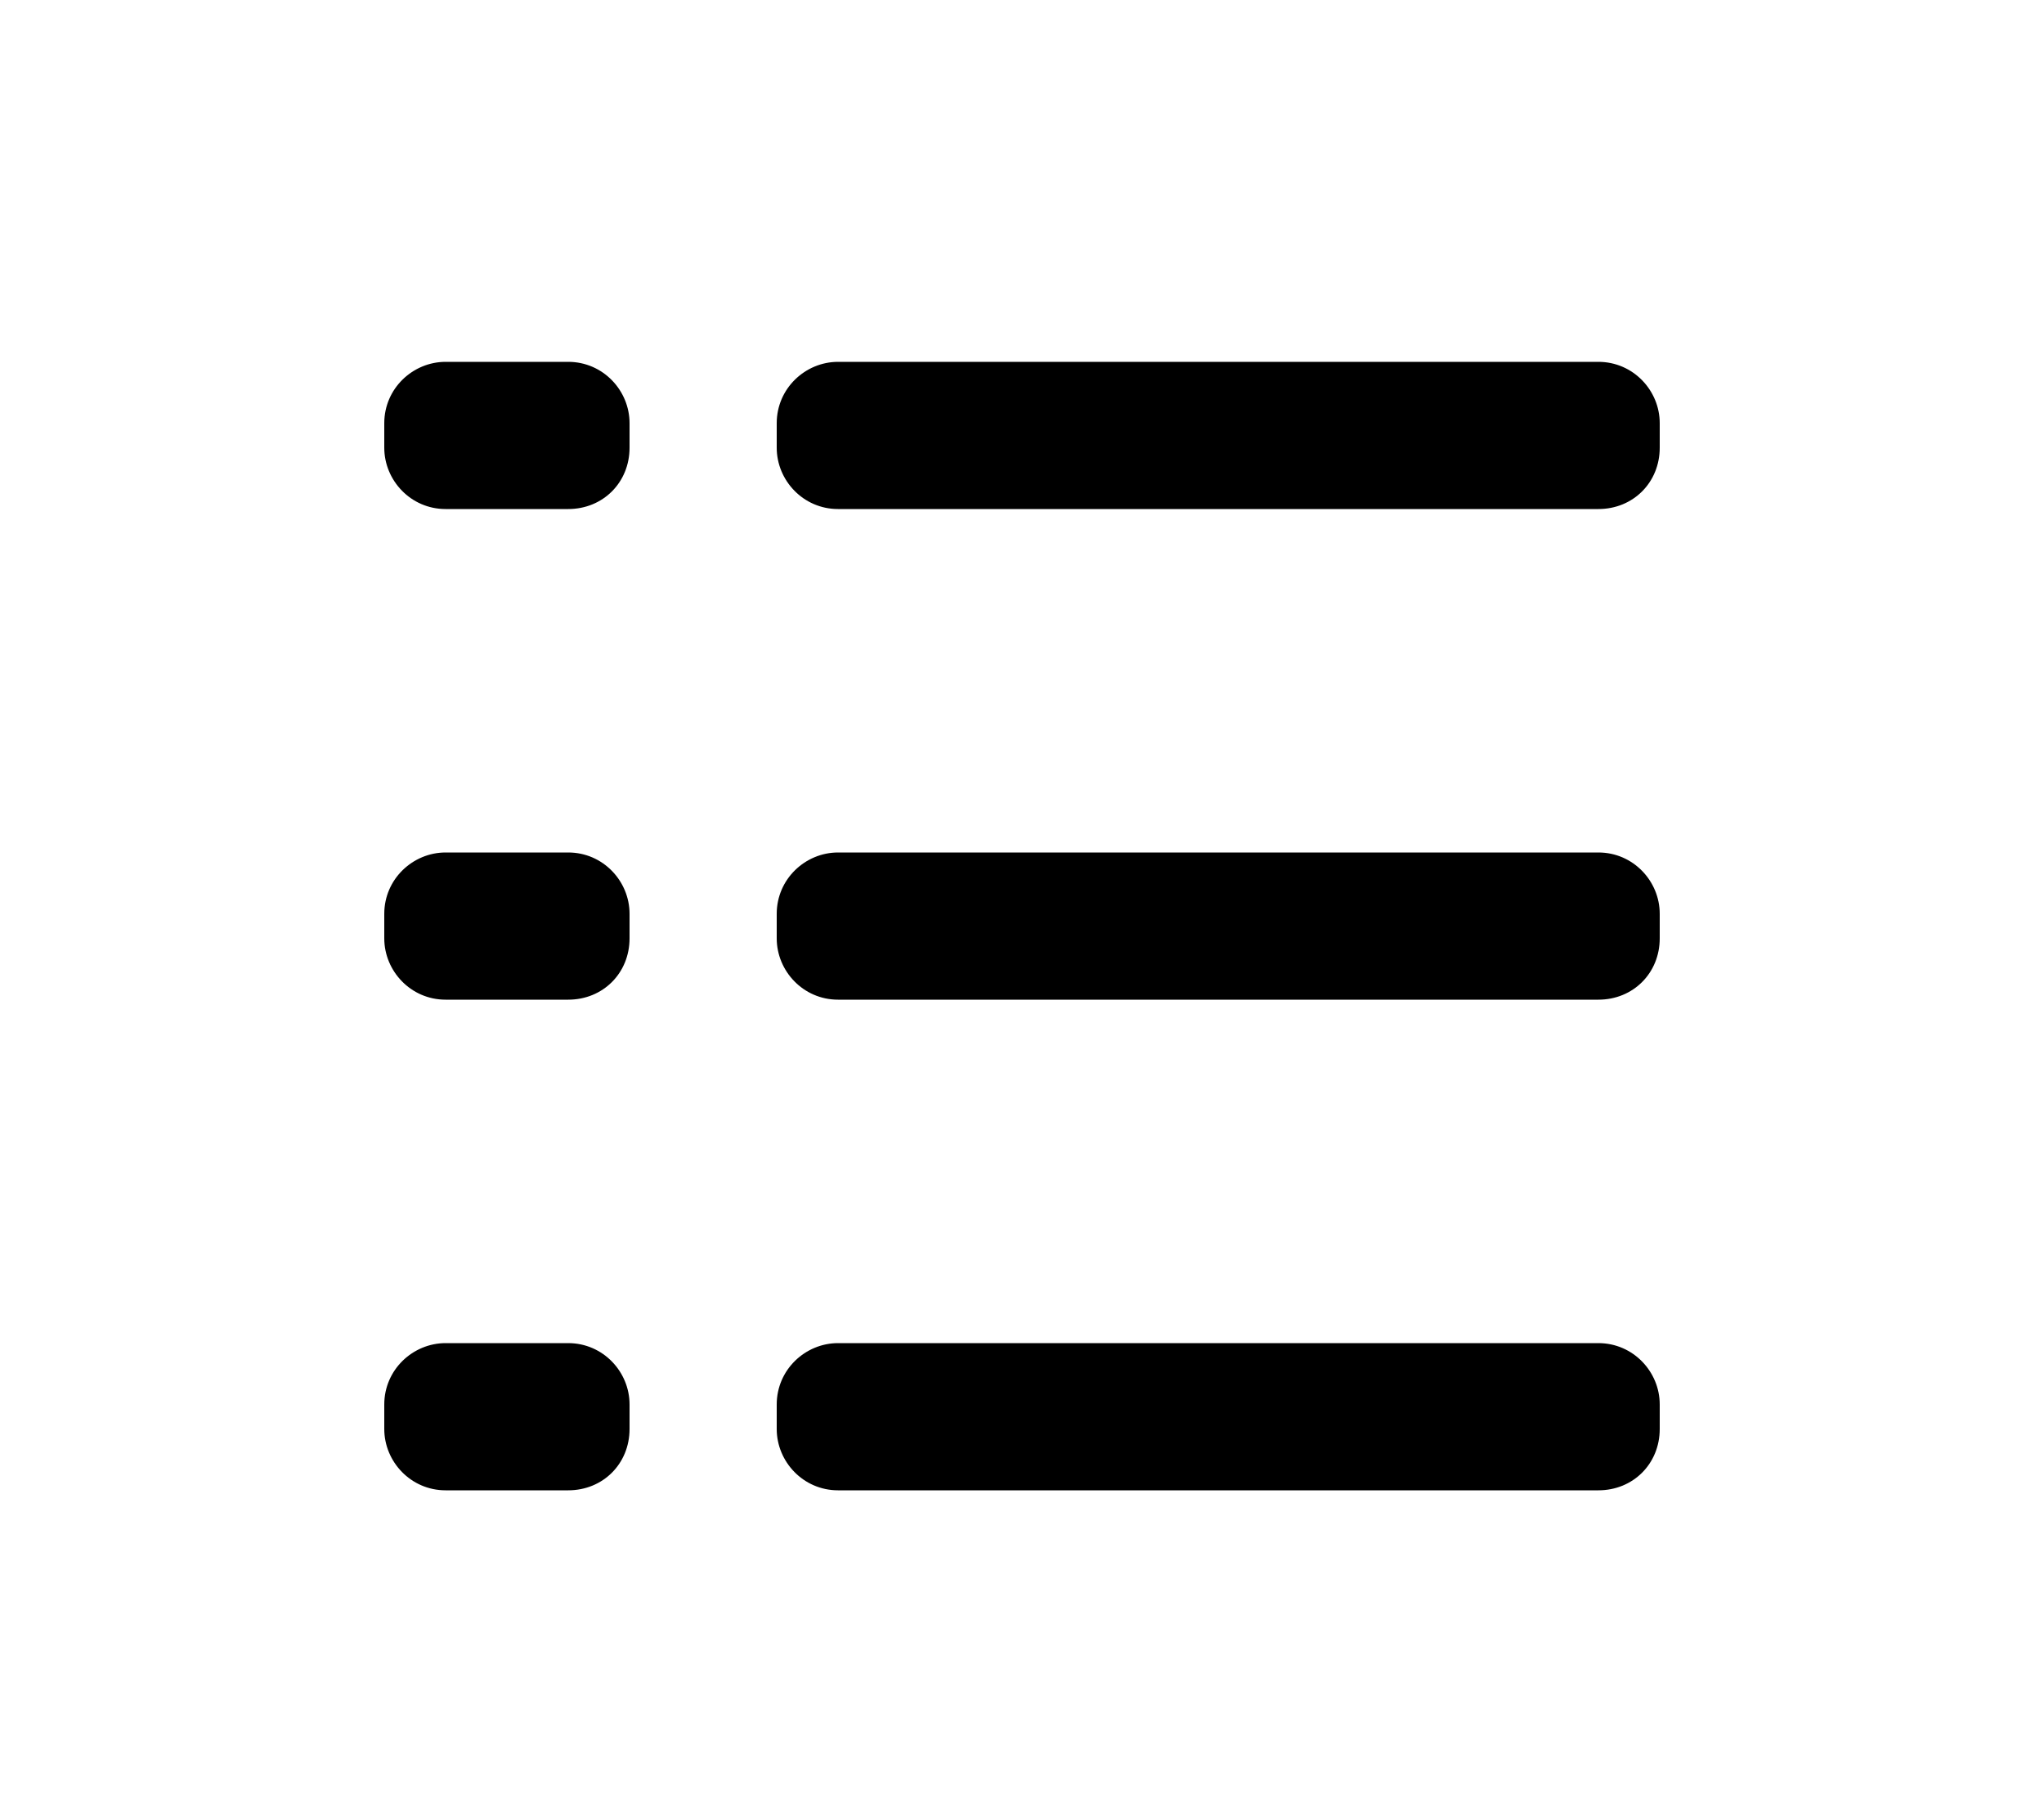
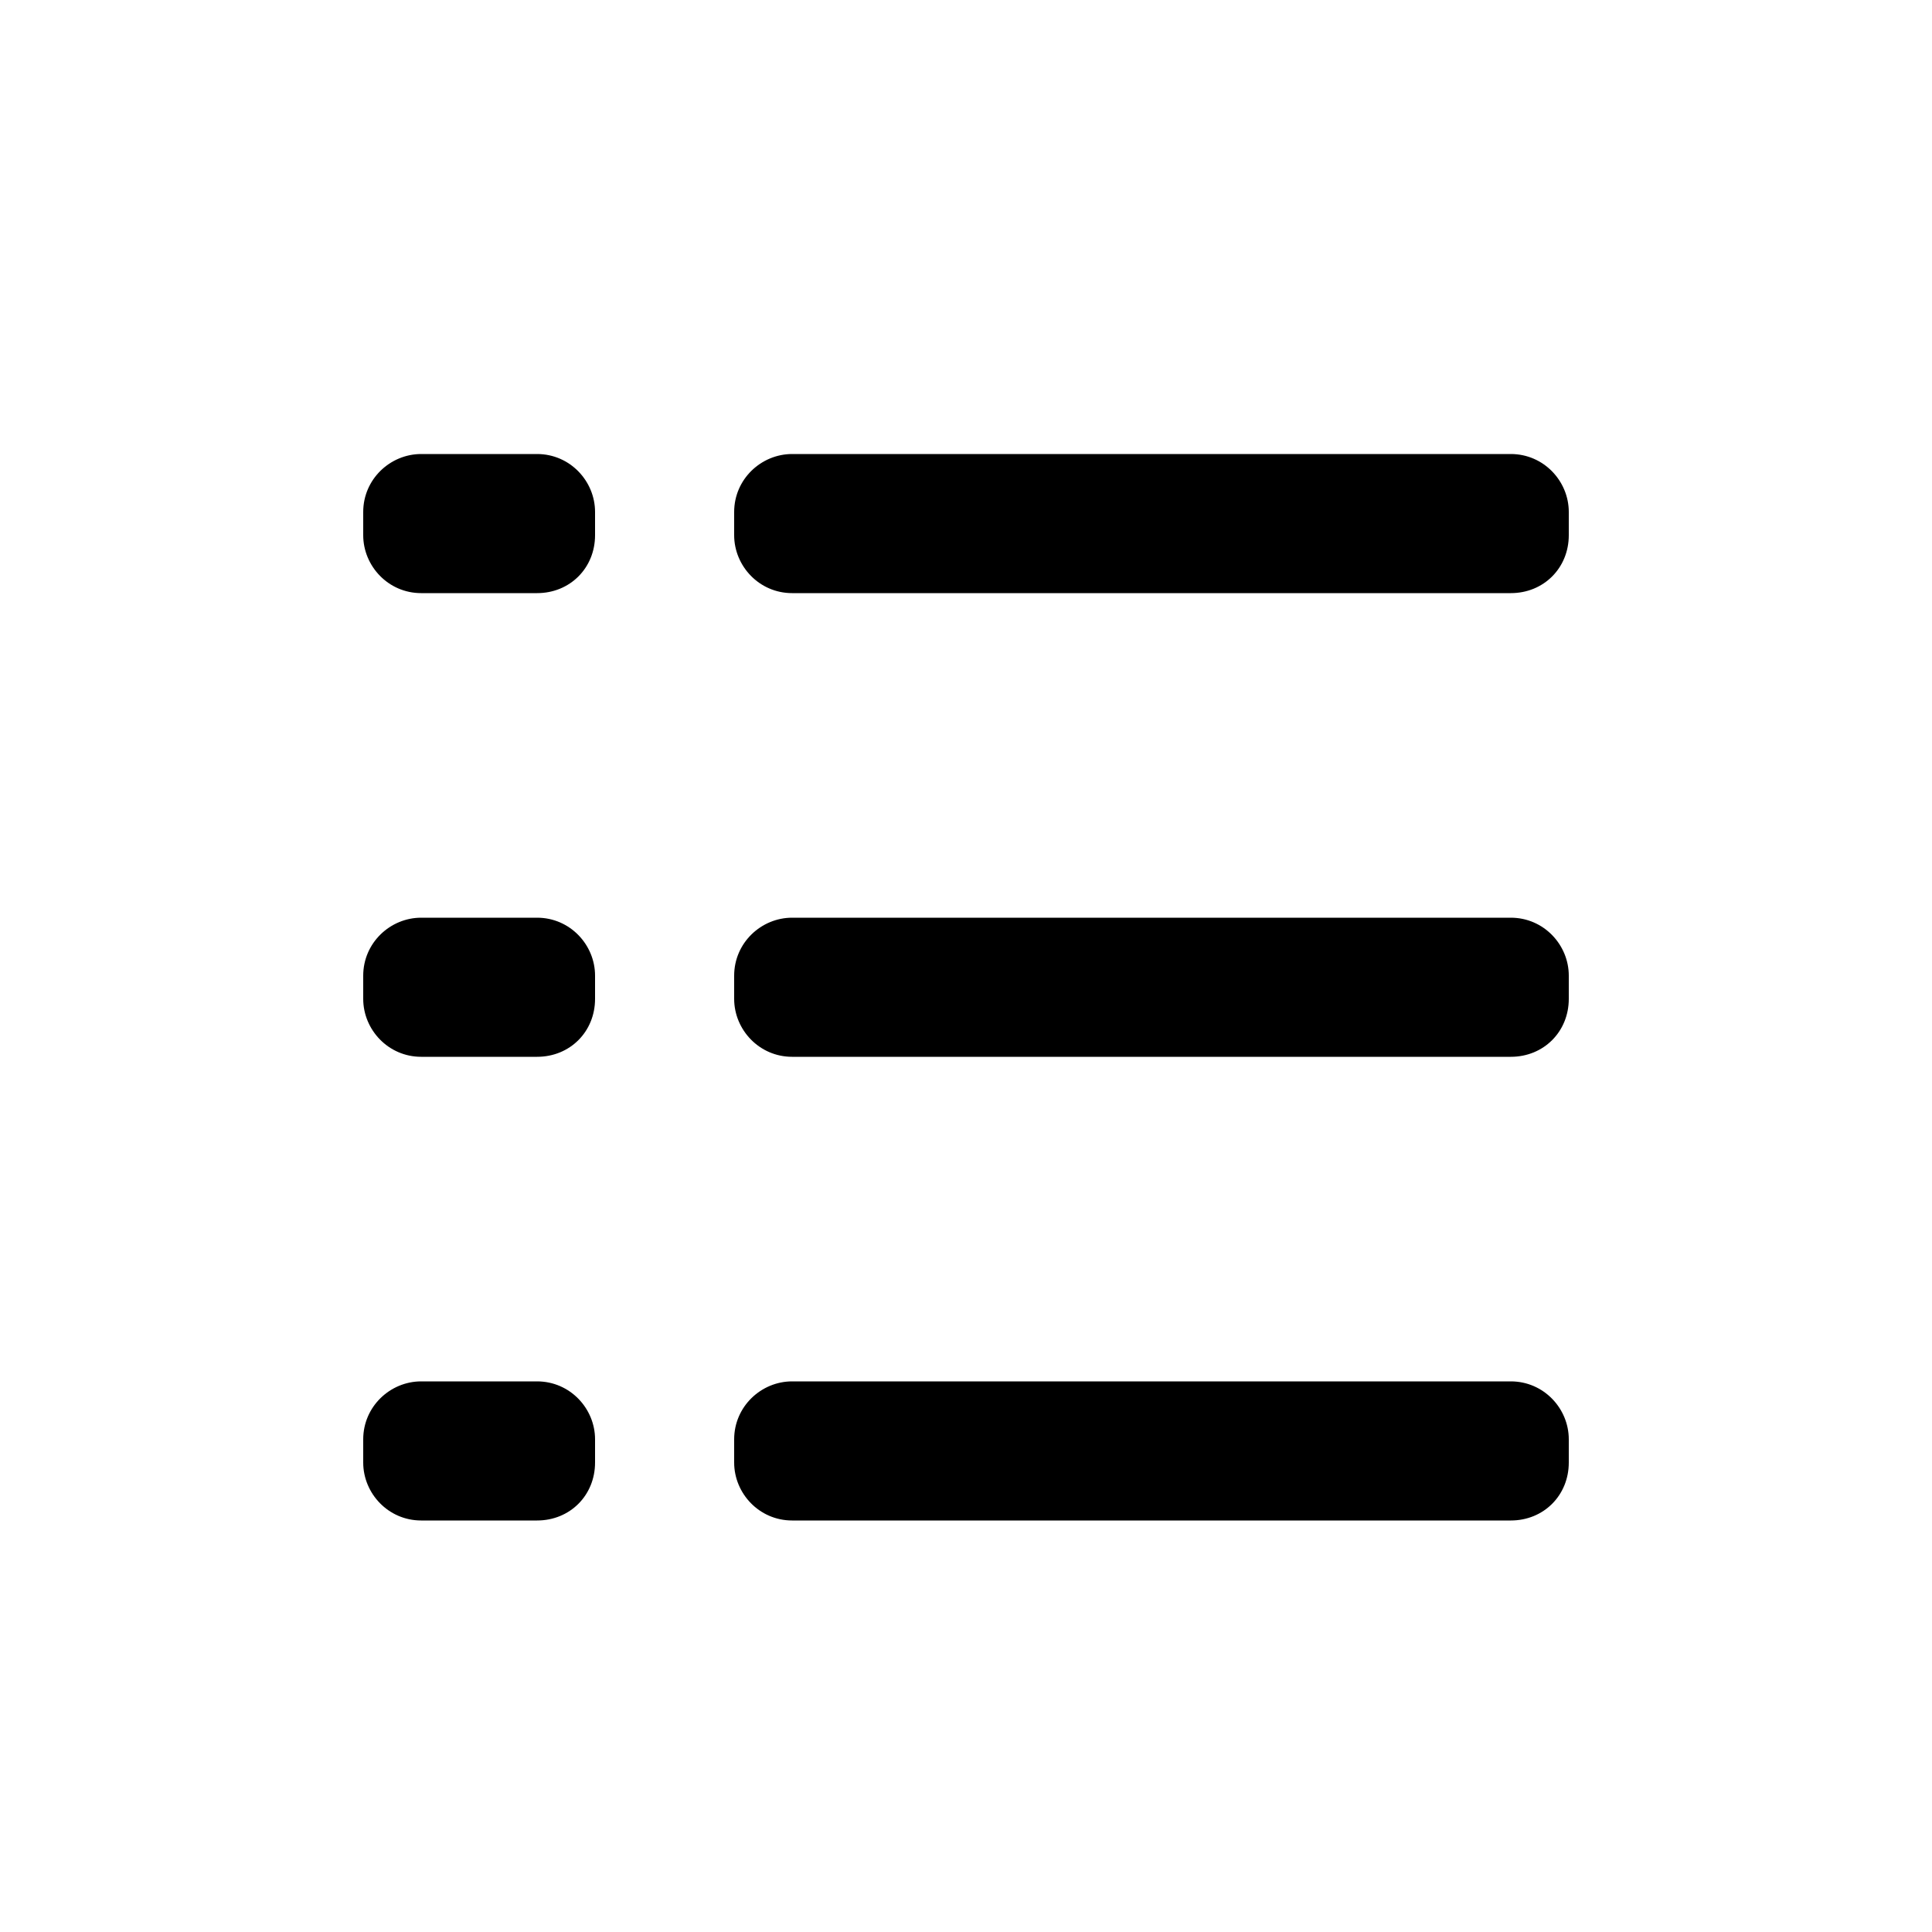
- <svg xmlns="http://www.w3.org/2000/svg" version="1.1" id="Ebene_1" x="0px" y="0px" viewBox="0 0 100 88.4" style="enable-background:new 0 0 100 88.4;" xml:space="preserve">
+ <svg xmlns="http://www.w3.org/2000/svg" version="1.1" id="Ebene_1" x="0px" y="0px" viewBox="0 0 100 100" style="enable-background:new 0 0 100 100;" xml:space="preserve">
  <style type="text/css">
	.st0{fill-rule:evenodd;clip-rule:evenodd;}
</style>
-   <path class="st0" d="M78.2,72.9H41c-1.7,0-3-1.4-3-3v-1.2c0-1.7,1.4-3,3-3h37.2c1.7,0,3,1.4,3,3v1.2C81.2,71.6,79.9,72.9,78.2,72.9z   M78.2,48.9H41c-1.7,0-3-1.4-3-3v-1.2c0-1.7,1.4-3,3-3h37.2c1.7,0,3,1.4,3,3v1.2C81.2,47.6,79.9,48.9,78.2,48.9z M78.2,24.9H41  c-1.7,0-3-1.4-3-3v-1.2c0-1.7,1.4-3,3-3h37.2c1.7,0,3,1.4,3,3v1.2C81.2,23.6,79.9,24.9,78.2,24.9z M27.8,72.9h-6c-1.7,0-3-1.4-3-3  v-1.2c0-1.7,1.4-3,3-3h6c1.7,0,3,1.4,3,3v1.2C30.8,71.6,29.5,72.9,27.8,72.9z M27.8,48.9h-6c-1.7,0-3-1.4-3-3v-1.2c0-1.7,1.4-3,3-3  h6c1.7,0,3,1.4,3,3v1.2C30.8,47.6,29.5,48.9,27.8,48.9z M27.8,24.9h-6c-1.7,0-3-1.4-3-3v-1.2c0-1.7,1.4-3,3-3h6c1.7,0,3,1.4,3,3v1.2  C30.8,23.6,29.5,24.9,27.8,24.9z" />
+   <path class="st0" d="M78.2,78.7H41c-1.7,0-3-1.4-3-3v-1.2c0-1.7,1.4-3,3-3h37.2c1.7,0,3,1.4,3,3v1.2C81.2,77.4,79.9,78.7,78.2,78.7z   M78.2,54.7H41c-1.7,0-3-1.4-3-3v-1.2c0-1.7,1.4-3,3-3h37.2c1.7,0,3,1.4,3,3v1.2C81.2,53.4,79.9,54.7,78.2,54.7z M78.2,30.7H41  c-1.7,0-3-1.4-3-3v-1.2c0-1.7,1.4-3,3-3h37.2c1.7,0,3,1.4,3,3v1.2C81.2,29.4,79.9,30.7,78.2,30.7z M27.8,78.7h-6c-1.7,0-3-1.4-3-3  v-1.2c0-1.7,1.4-3,3-3h6c1.7,0,3,1.4,3,3v1.2C30.8,77.4,29.5,78.7,27.8,78.7z M27.8,54.7h-6c-1.7,0-3-1.4-3-3v-1.2c0-1.7,1.4-3,3-3  h6c1.7,0,3,1.4,3,3v1.2C30.8,53.4,29.5,54.7,27.8,54.7z M27.8,30.7h-6c-1.7,0-3-1.4-3-3v-1.2c0-1.7,1.4-3,3-3h6c1.7,0,3,1.4,3,3v1.2  C30.8,29.4,29.5,30.7,27.8,30.7z" />
</svg>
